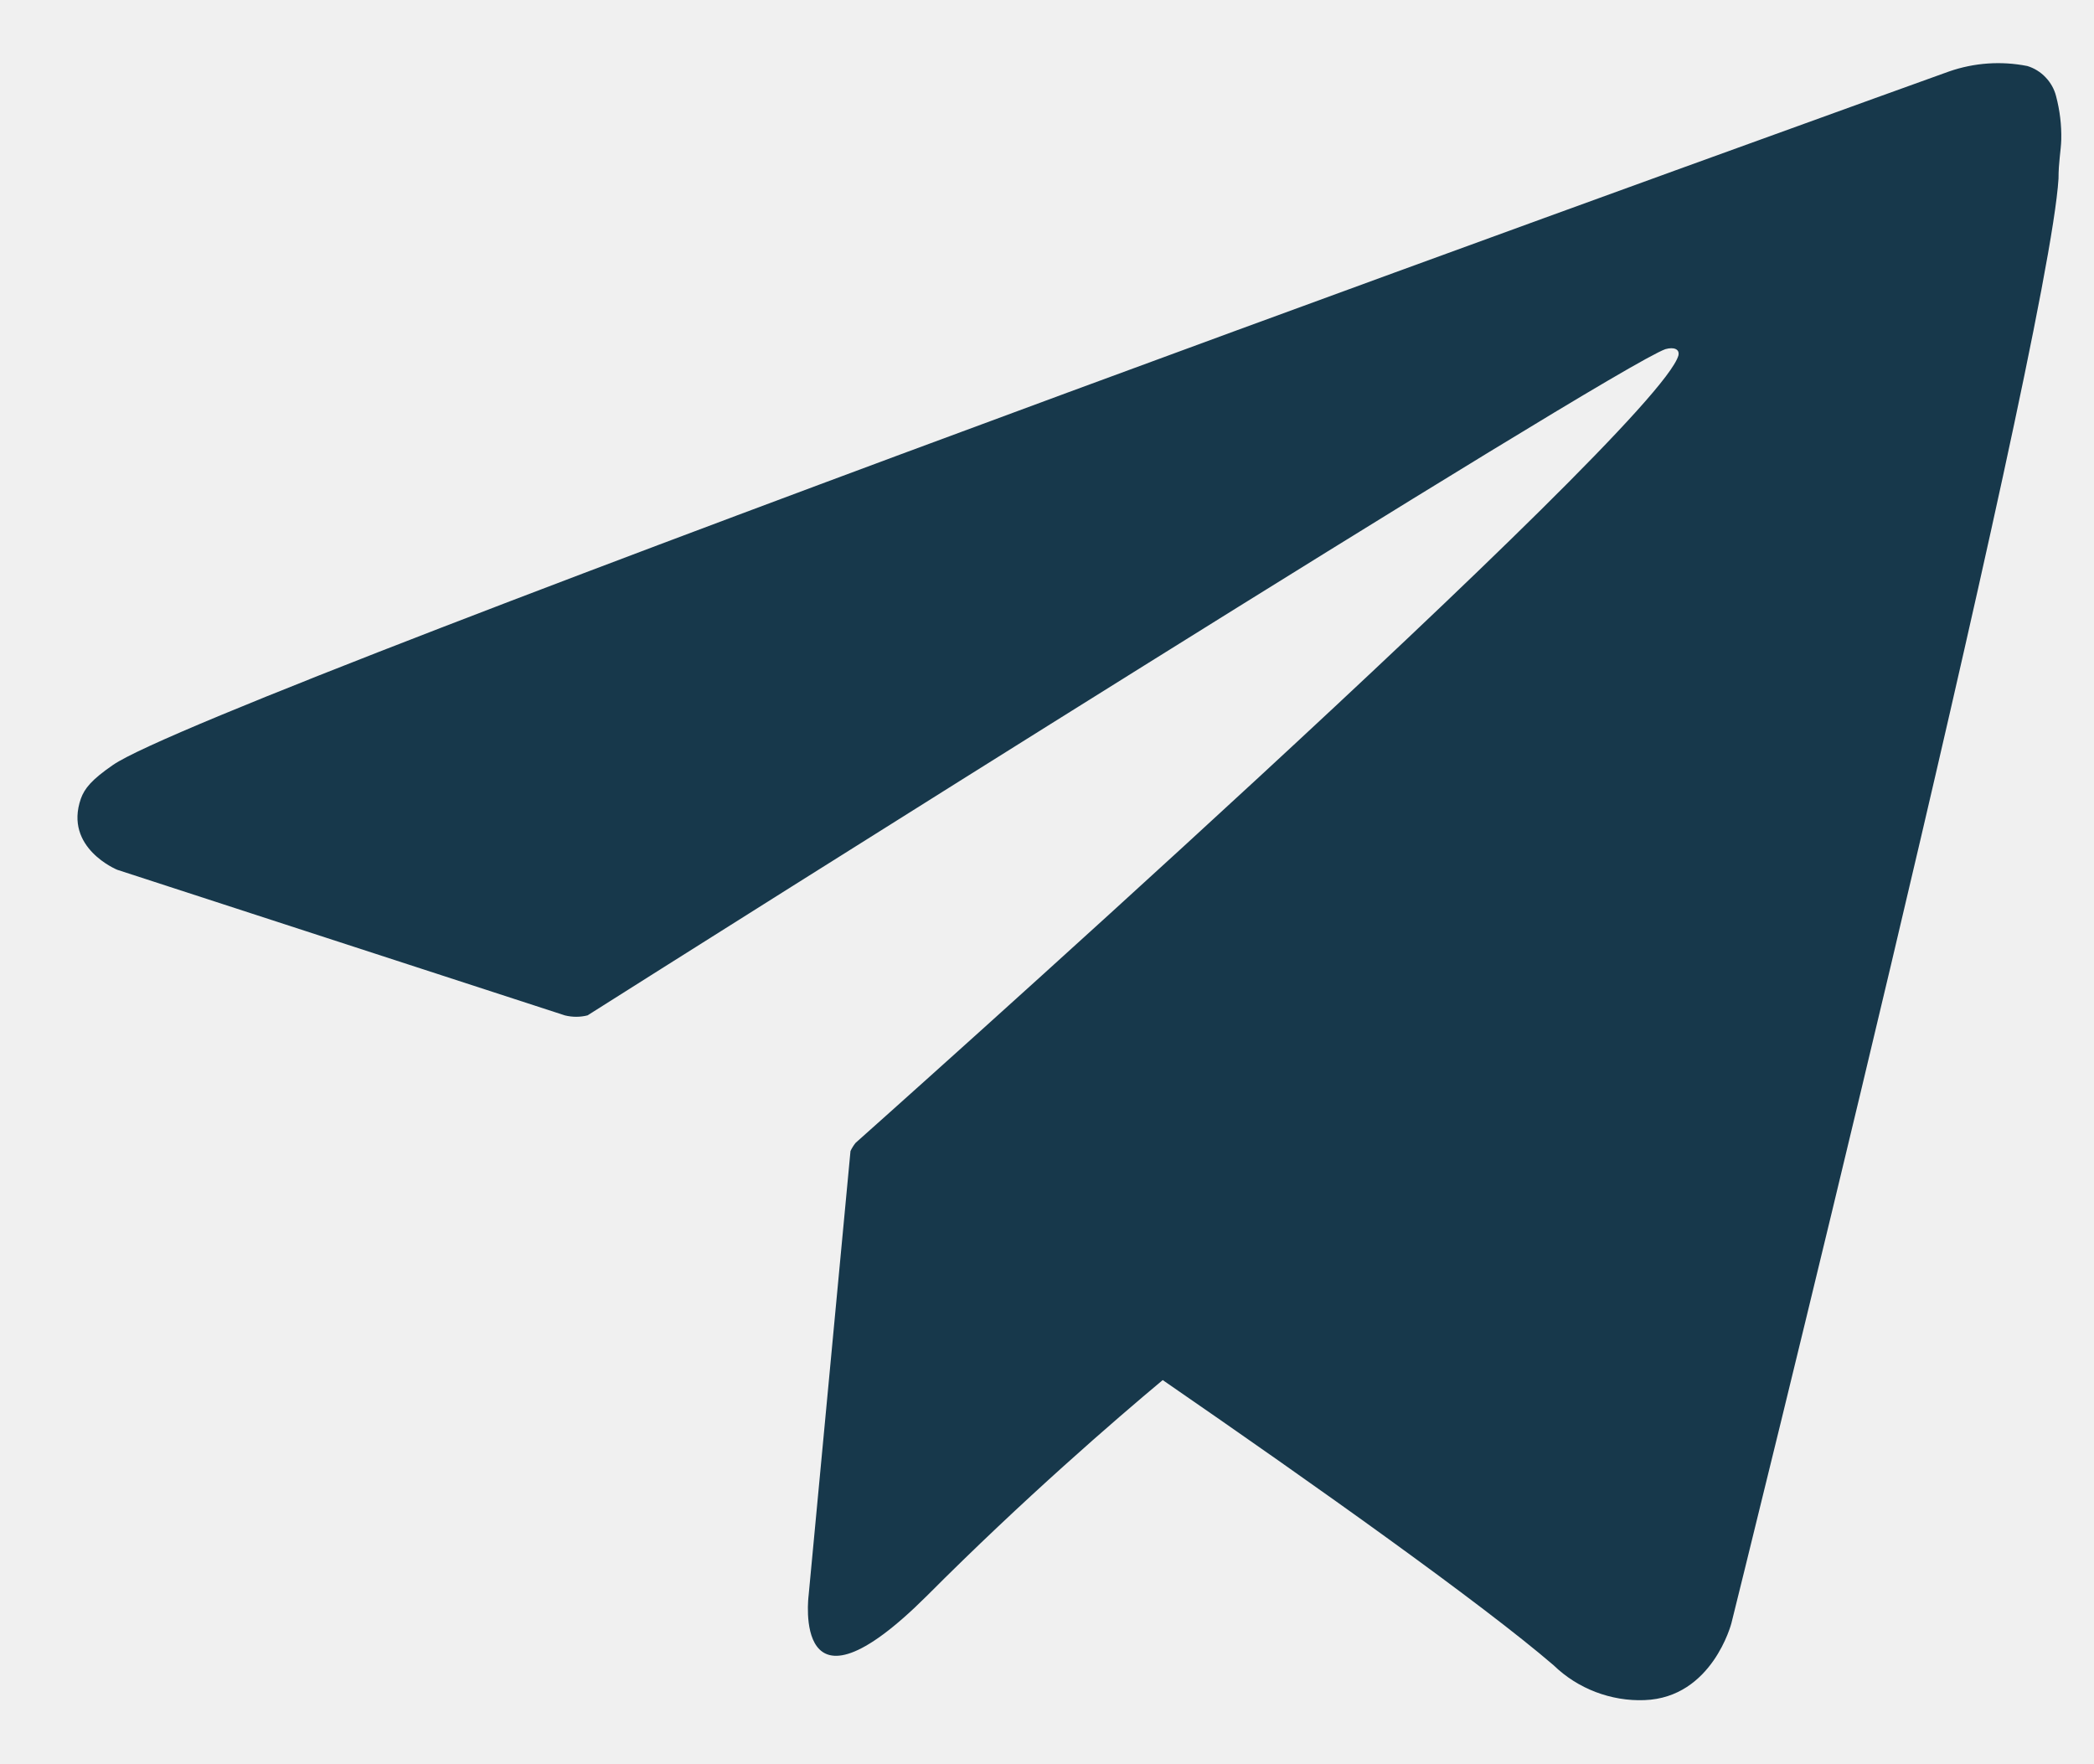
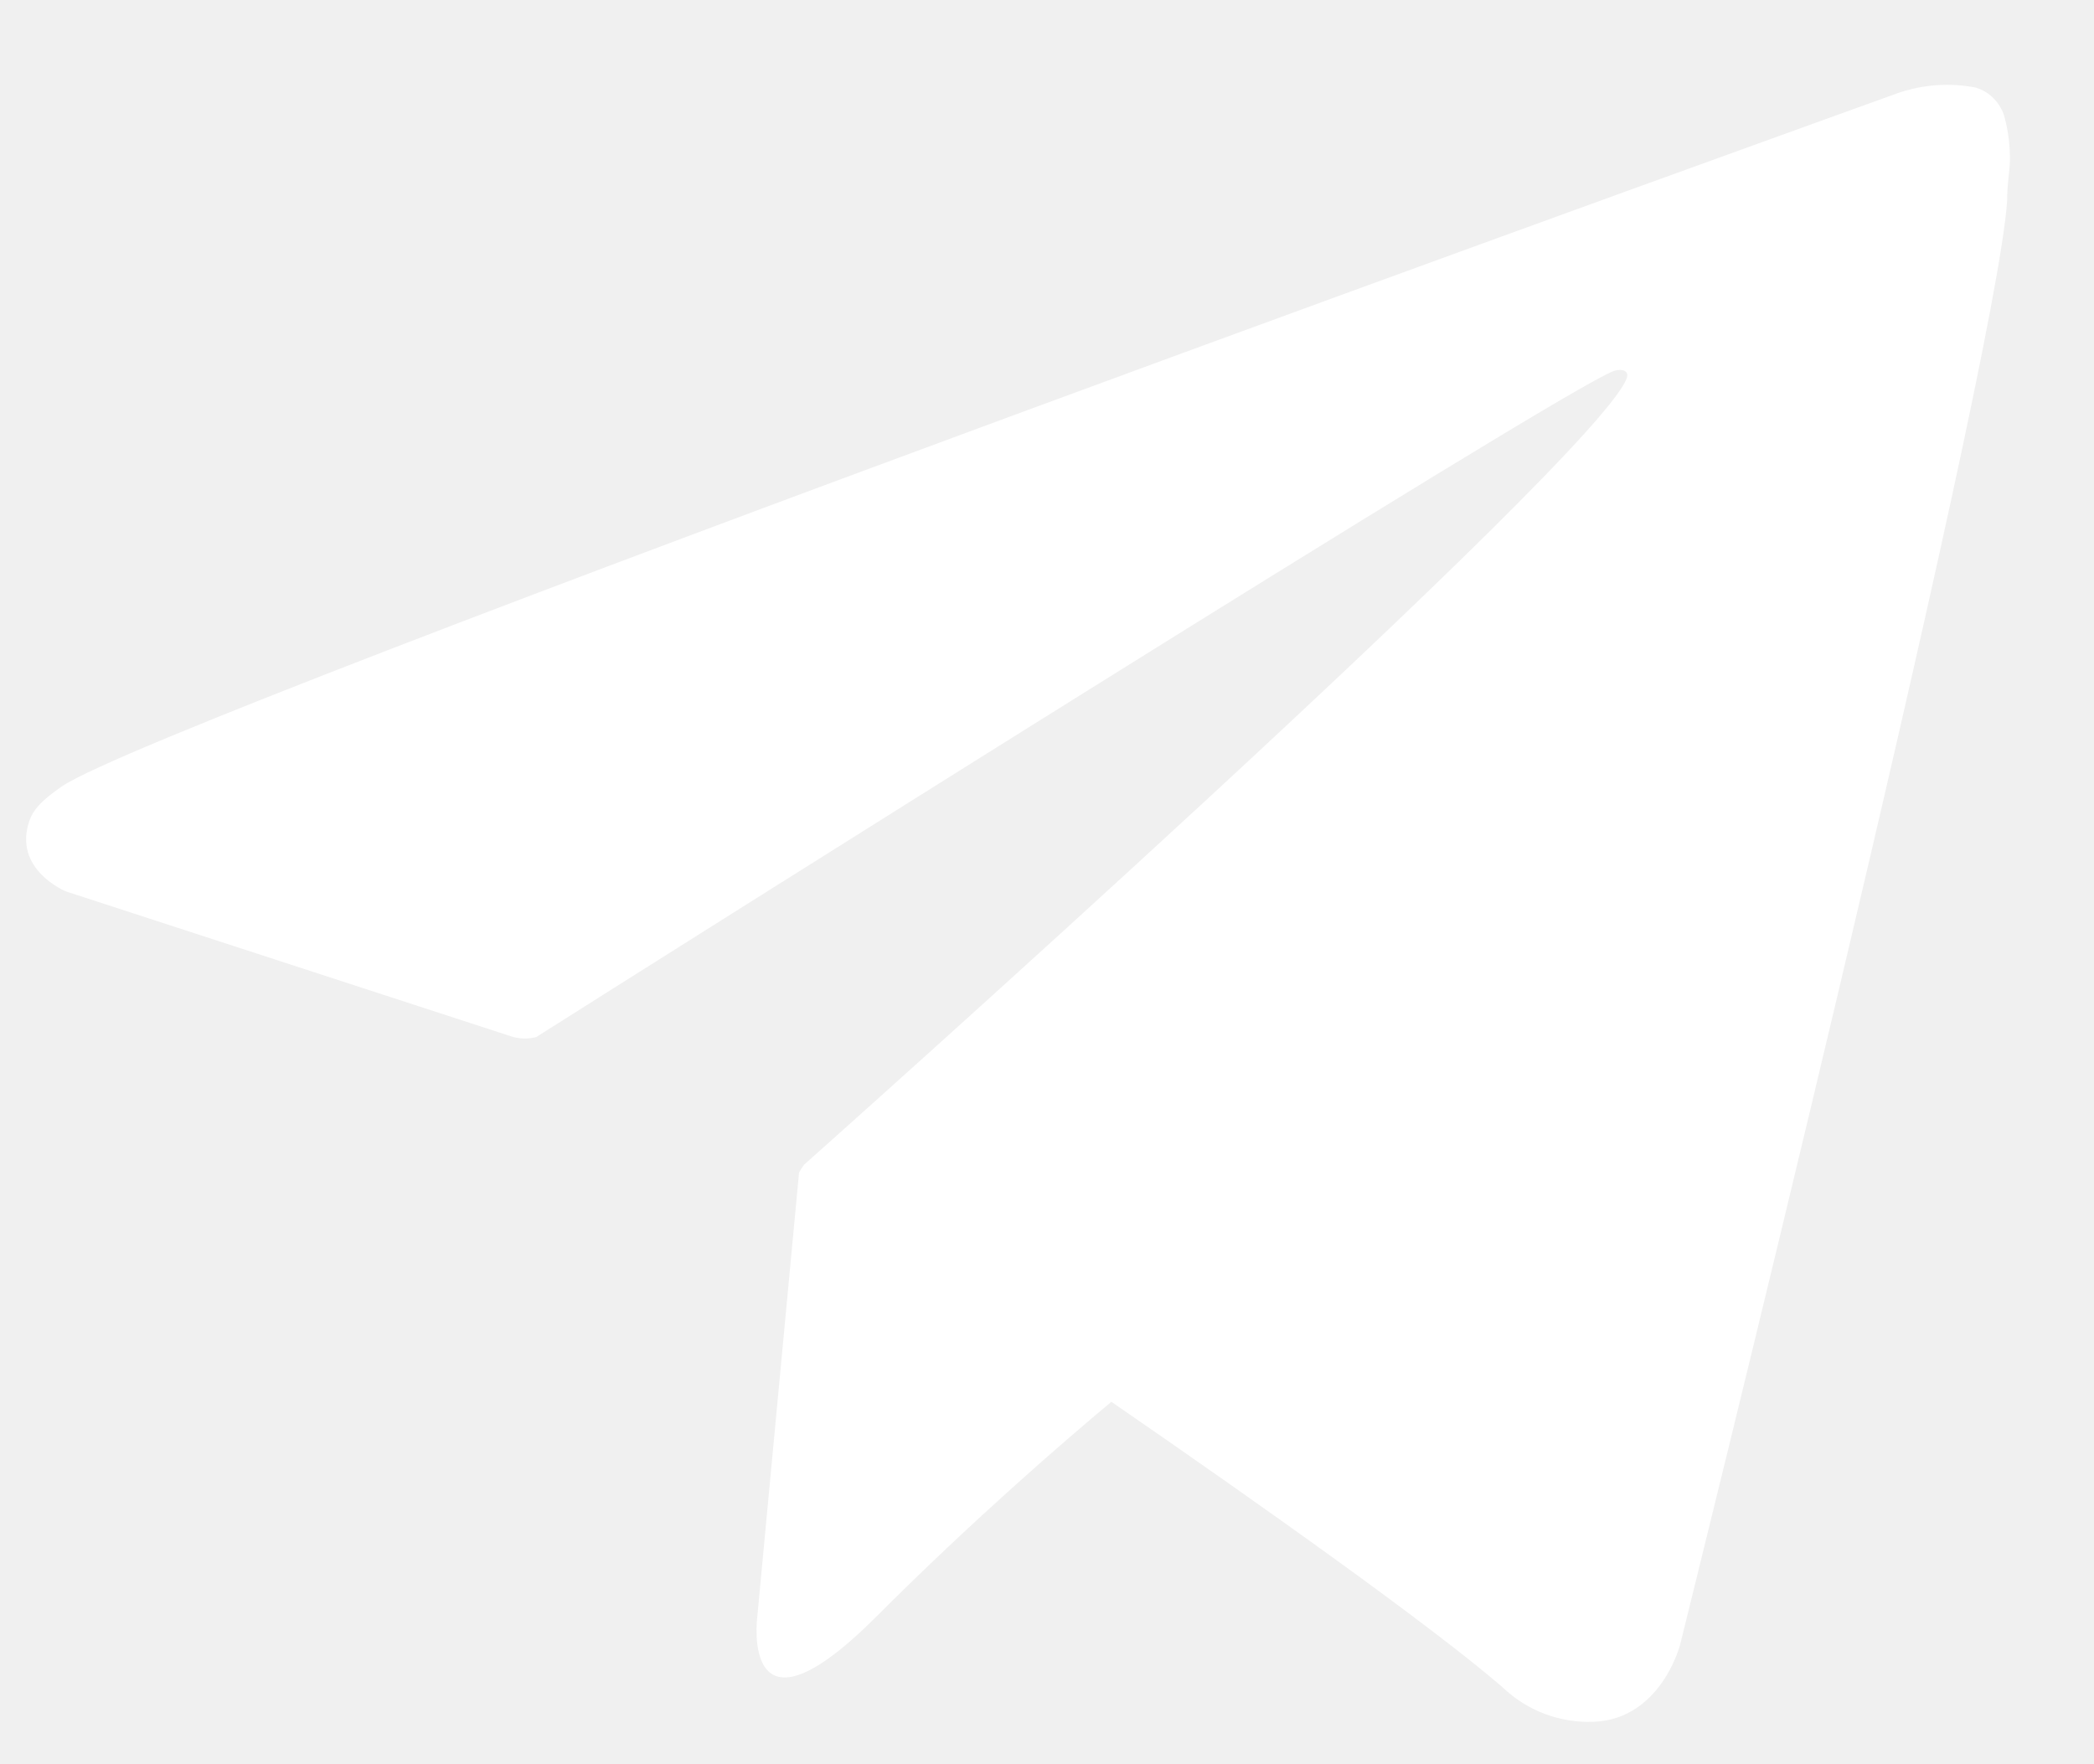
<svg xmlns="http://www.w3.org/2000/svg" width="19" height="16" viewBox="0 0 19 16" fill="none">
-   <path d="M18.656 0.873C18.64 0.809 18.607 0.75 18.561 0.702C18.516 0.654 18.458 0.618 18.395 0.599C18.158 0.552 17.914 0.569 17.686 0.648C17.686 0.648 1.927 6.314 1.025 6.941C0.83 7.075 0.767 7.155 0.734 7.246C0.577 7.694 1.064 7.892 1.064 7.892L5.125 9.213C5.193 9.23 5.264 9.23 5.331 9.213C6.255 8.628 14.627 3.341 15.111 3.168C15.188 3.146 15.243 3.168 15.229 3.226C15.034 3.902 7.763 10.37 7.763 10.37C7.745 10.393 7.729 10.418 7.717 10.444L7.337 14.476C7.337 14.476 7.178 15.709 8.414 14.476C9.283 13.604 10.126 12.876 10.55 12.522C11.946 13.484 13.449 14.553 14.097 15.11C14.206 15.216 14.336 15.298 14.477 15.352C14.619 15.406 14.77 15.432 14.921 15.426C15.537 15.404 15.71 14.728 15.71 14.728C15.71 14.728 18.582 3.168 18.678 1.621C18.678 1.467 18.7 1.371 18.703 1.266C18.706 1.134 18.69 1.002 18.656 0.873Z" fill="#17384B" />
+   <path d="M18.19 1.07C18.174 1.006 18.141 0.947 18.095 0.899C18.05 0.85 17.992 0.815 17.929 0.795C17.692 0.749 17.448 0.766 17.22 0.845C17.22 0.845 1.461 6.511 0.559 7.137C0.364 7.272 0.301 7.352 0.268 7.443C0.111 7.89 0.598 8.088 0.598 8.088L4.659 9.41C4.727 9.427 4.798 9.427 4.865 9.41C5.789 8.825 14.162 3.538 14.645 3.365C14.722 3.343 14.777 3.365 14.763 3.422C14.568 4.098 7.297 10.567 7.297 10.567C7.279 10.59 7.263 10.615 7.25 10.641L6.871 14.672C6.871 14.672 6.712 15.906 7.948 14.672C8.817 13.801 9.66 13.073 10.084 12.719C11.479 13.68 12.983 14.749 13.631 15.307C13.74 15.412 13.87 15.495 14.011 15.549C14.153 15.603 14.304 15.628 14.456 15.623C15.071 15.601 15.244 14.925 15.244 14.925C15.244 14.925 18.116 3.365 18.212 1.818C18.212 1.664 18.234 1.567 18.237 1.463C18.239 1.331 18.224 1.198 18.19 1.07Z" fill="white" />
</svg>
